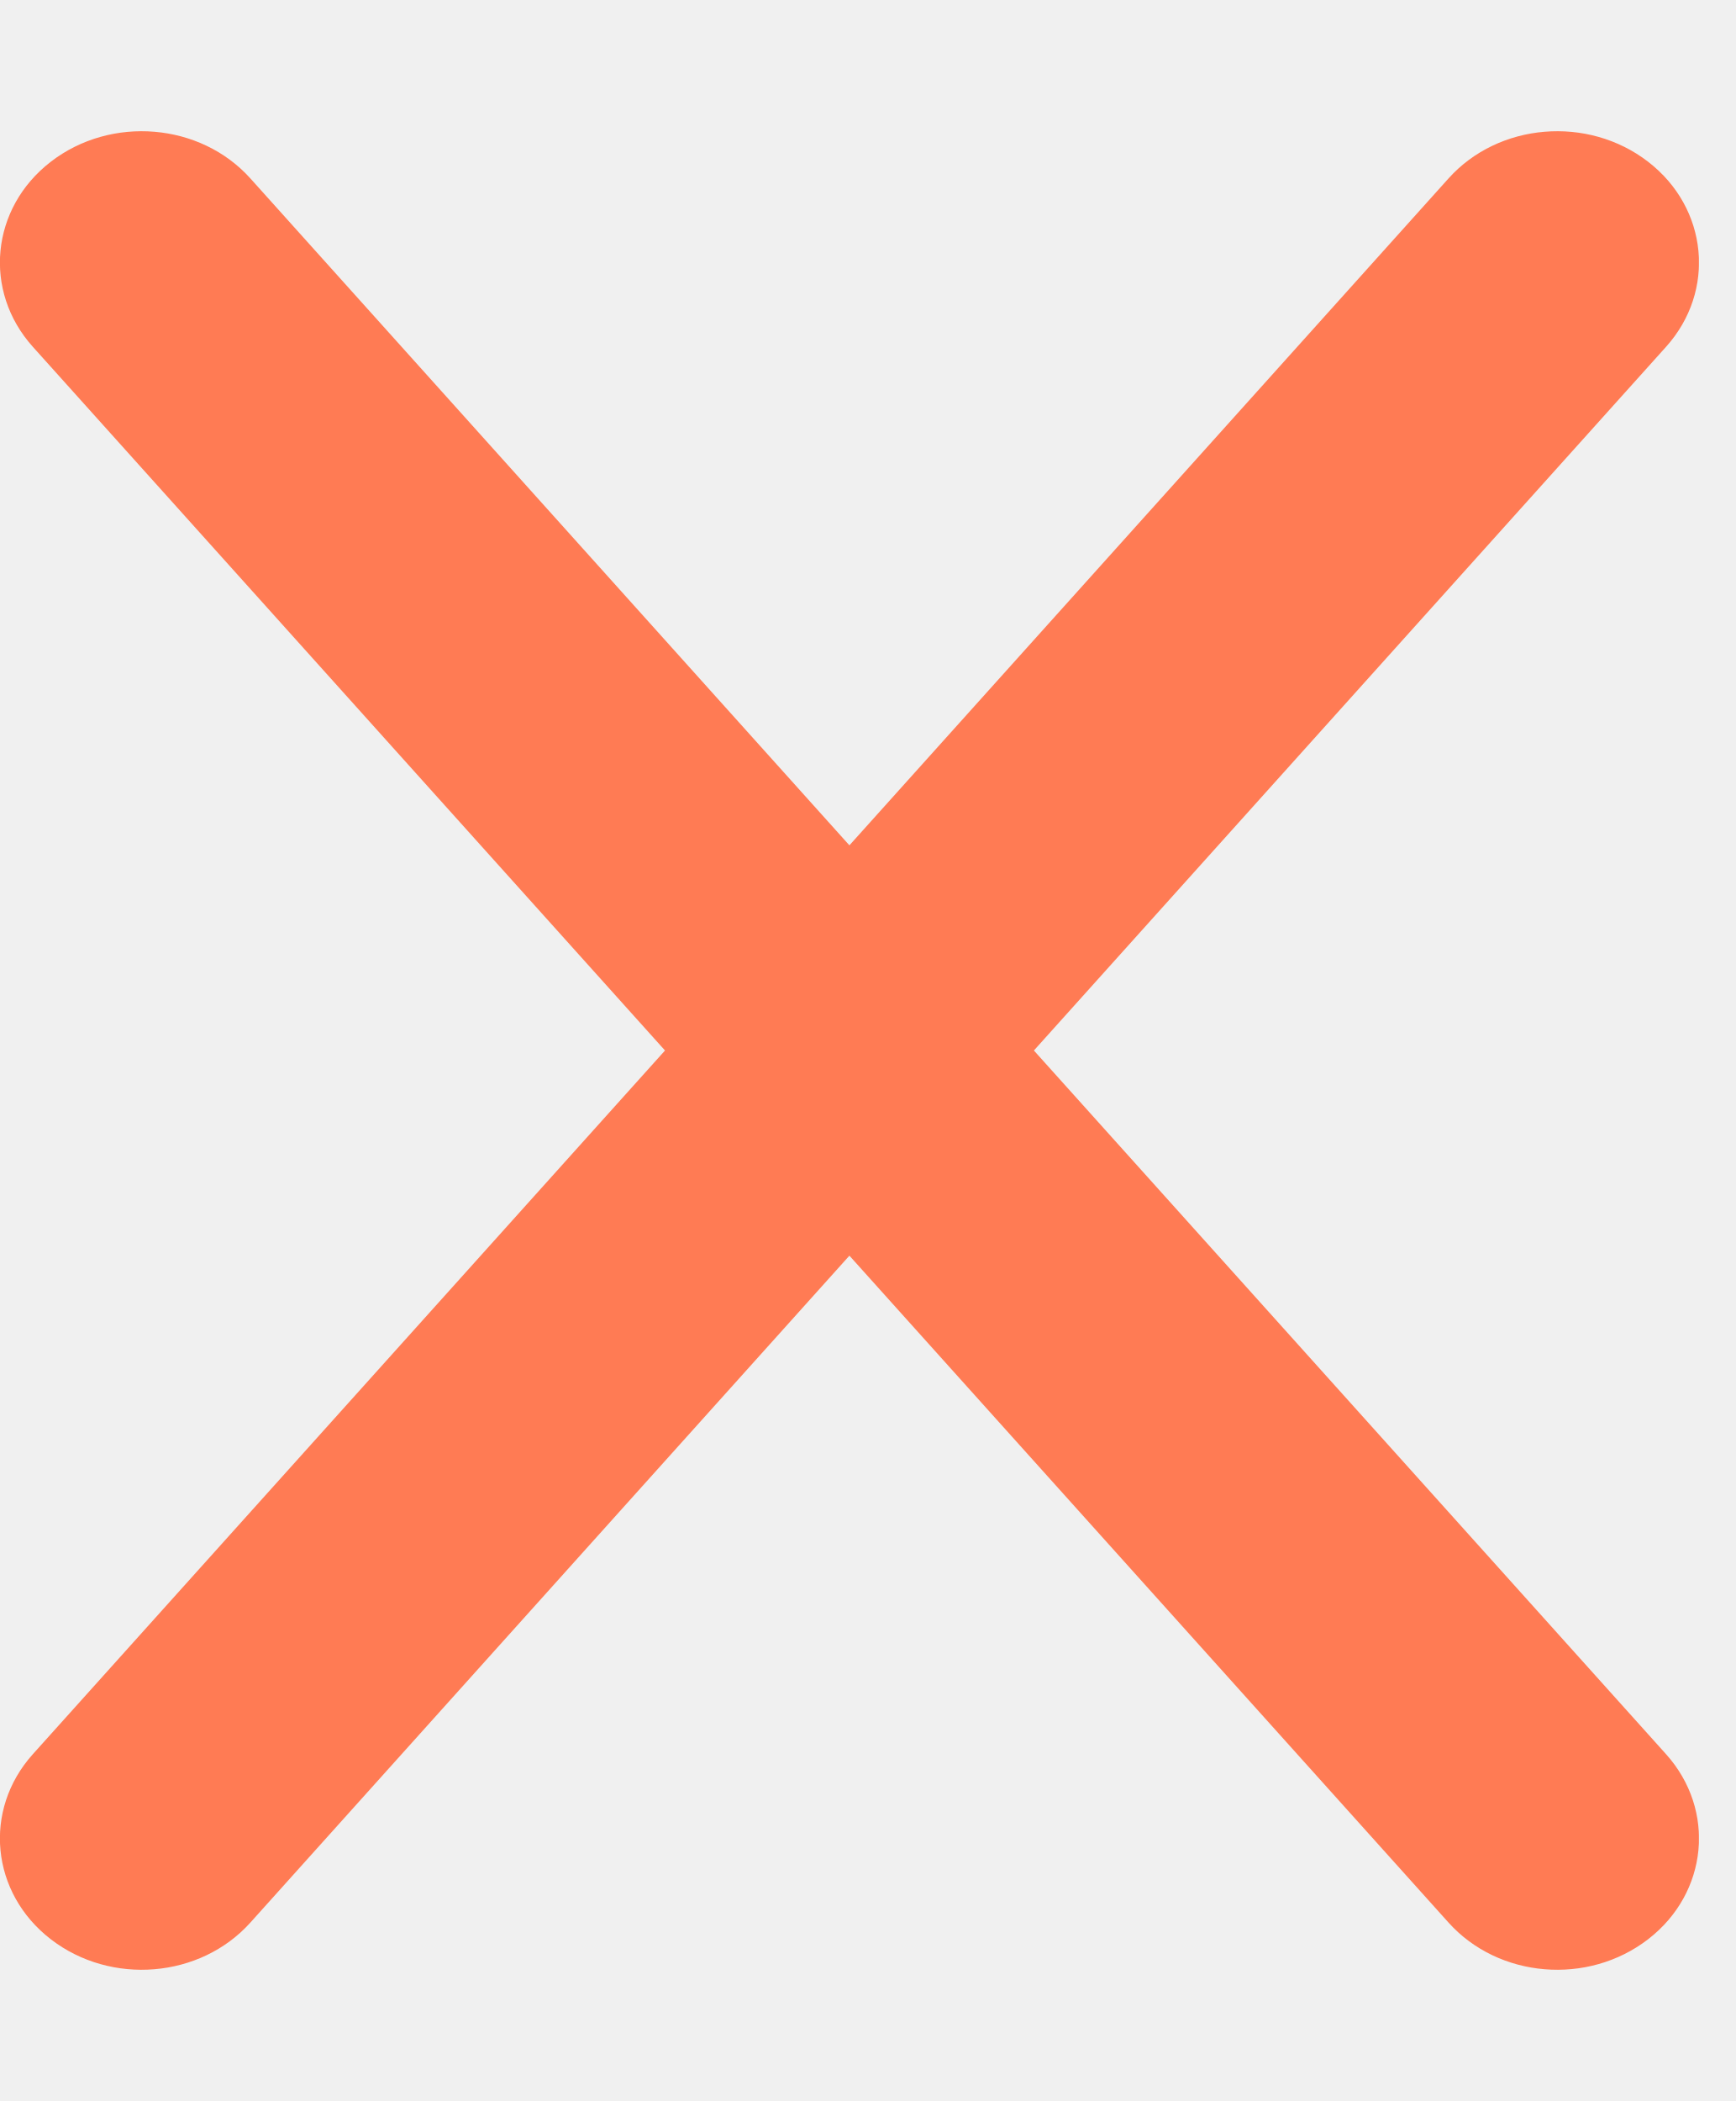
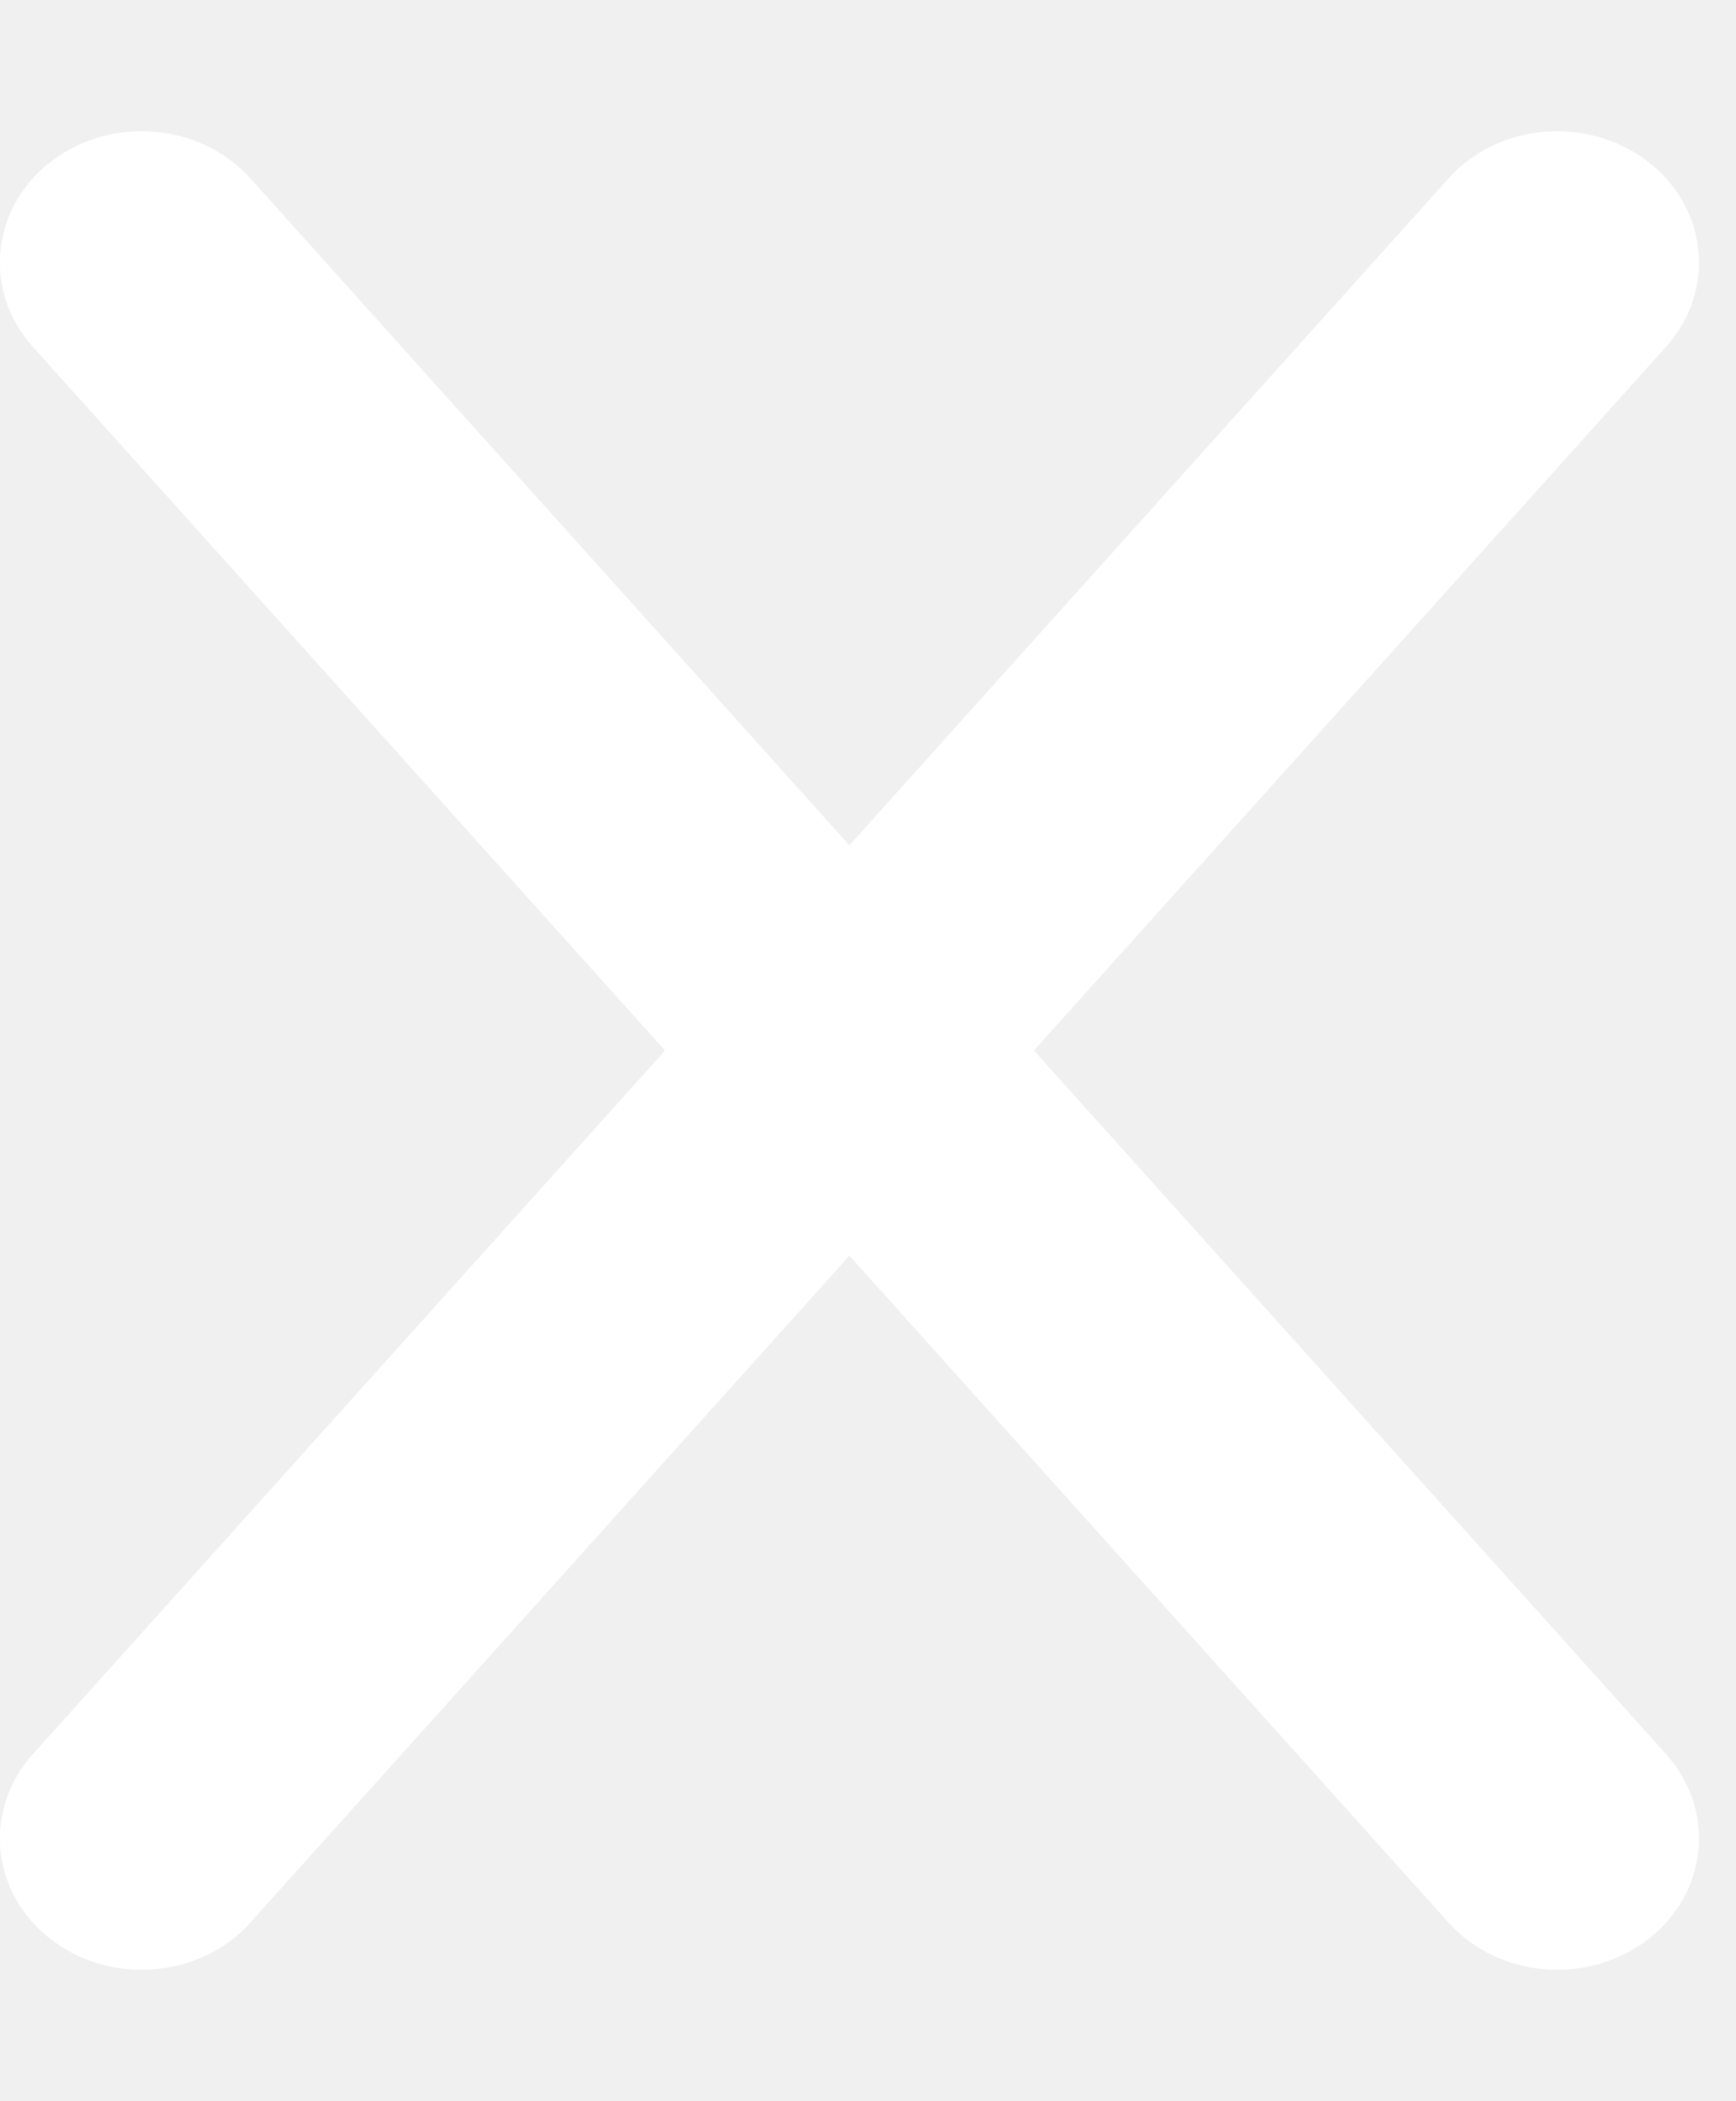
<svg xmlns="http://www.w3.org/2000/svg" width="19" height="23" viewBox="0 0 19 23" fill="none">
  <g clip-path="url(#clip0_2_236)">
-     <path d="M18.242 3.796C18.79 3.185 18.703 2.278 18.044 1.77C17.385 1.262 16.407 1.343 15.859 1.954L9.3 9.254L2.742 1.954C2.194 1.343 1.216 1.262 0.557 1.77C-0.102 2.278 -0.189 3.185 0.359 3.796L7.281 11.5L0.359 19.204C-0.189 19.815 -0.102 20.722 0.557 21.23C1.216 21.738 2.194 21.657 2.742 21.046L9.3 13.746L15.859 21.046C16.407 21.657 17.385 21.738 18.044 21.23C18.703 20.722 18.79 19.815 18.242 19.204L11.32 11.5L18.242 3.796Z" fill="#FF7B54" />
+     <path d="M18.242 3.796C18.79 3.185 18.703 2.278 18.044 1.77C17.385 1.262 16.407 1.343 15.859 1.954L9.3 9.254L2.742 1.954C2.194 1.343 1.216 1.262 0.557 1.77C-0.102 2.278 -0.189 3.185 0.359 3.796L7.281 11.5L0.359 19.204C-0.189 19.815 -0.102 20.722 0.557 21.23C1.216 21.738 2.194 21.657 2.742 21.046L9.3 13.746L15.859 21.046C16.407 21.657 17.385 21.738 18.044 21.23C18.703 20.722 18.79 19.815 18.242 19.204L11.32 11.5L18.242 3.796Z" fill="#FFFF" />
  </g>
  <defs>
    <clipPath id="clip0_2_236">
      <rect width="18.601" height="23" fill="white" />
    </clipPath>
  </defs>
</svg>
